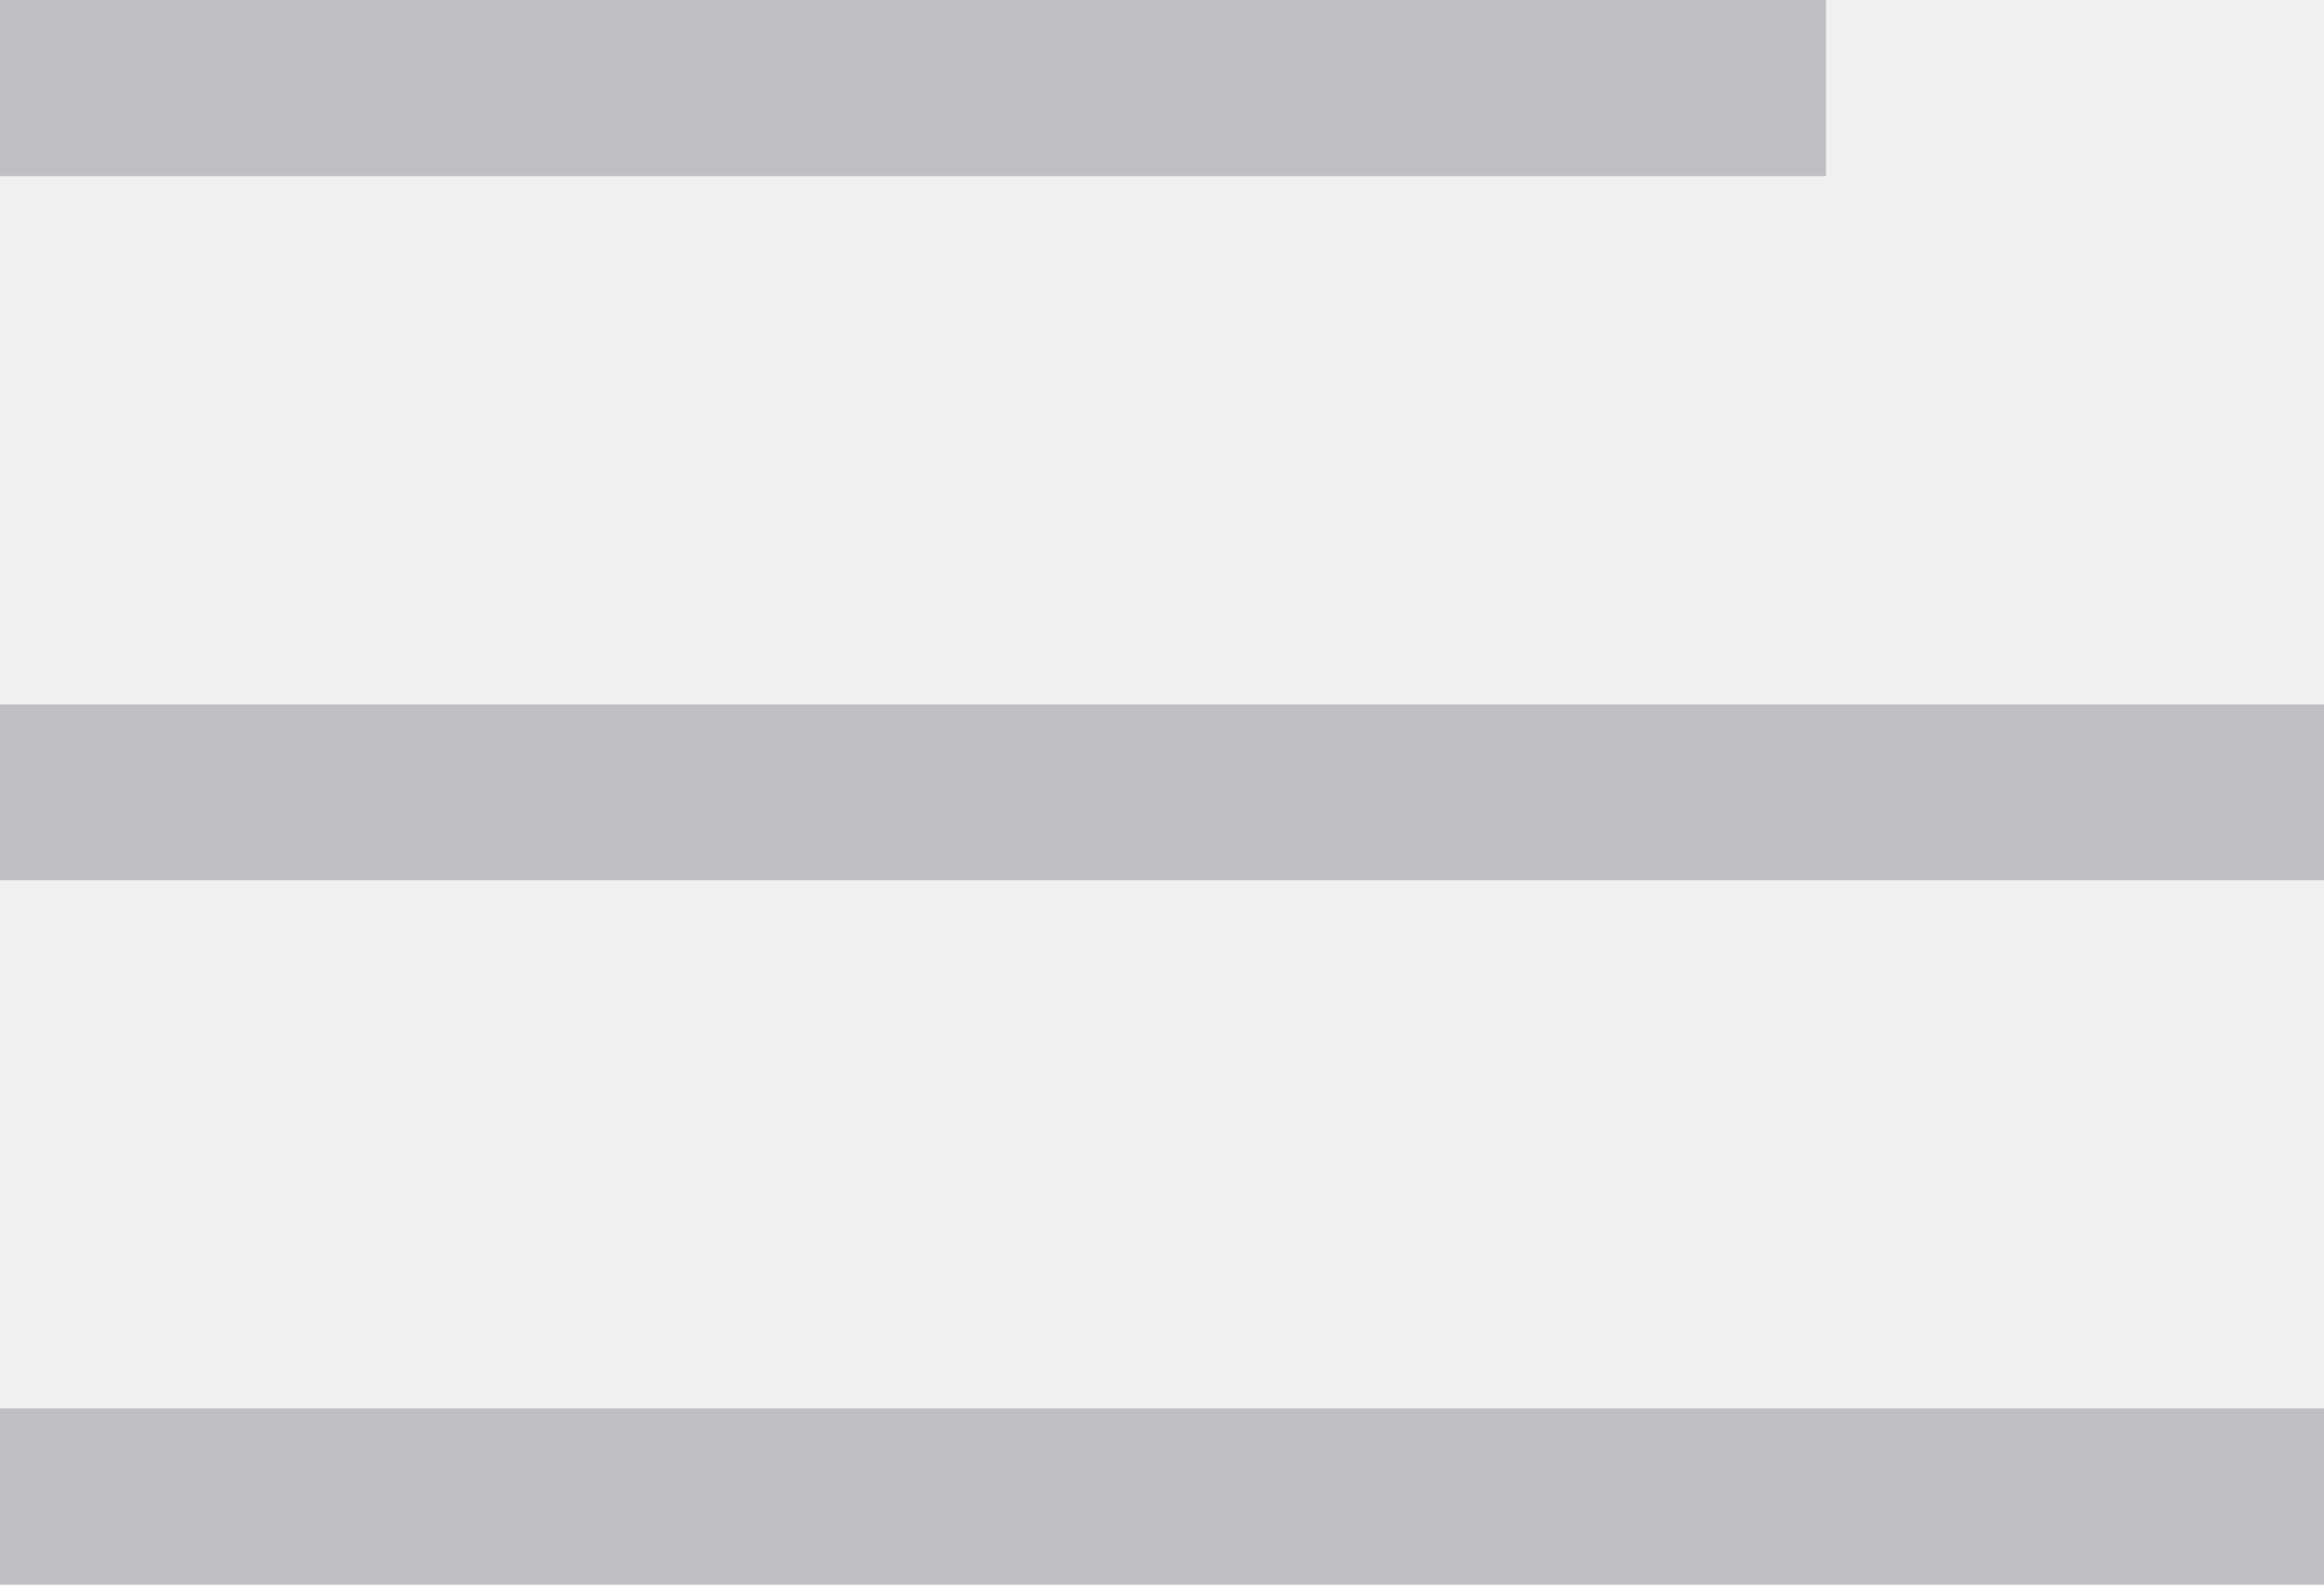
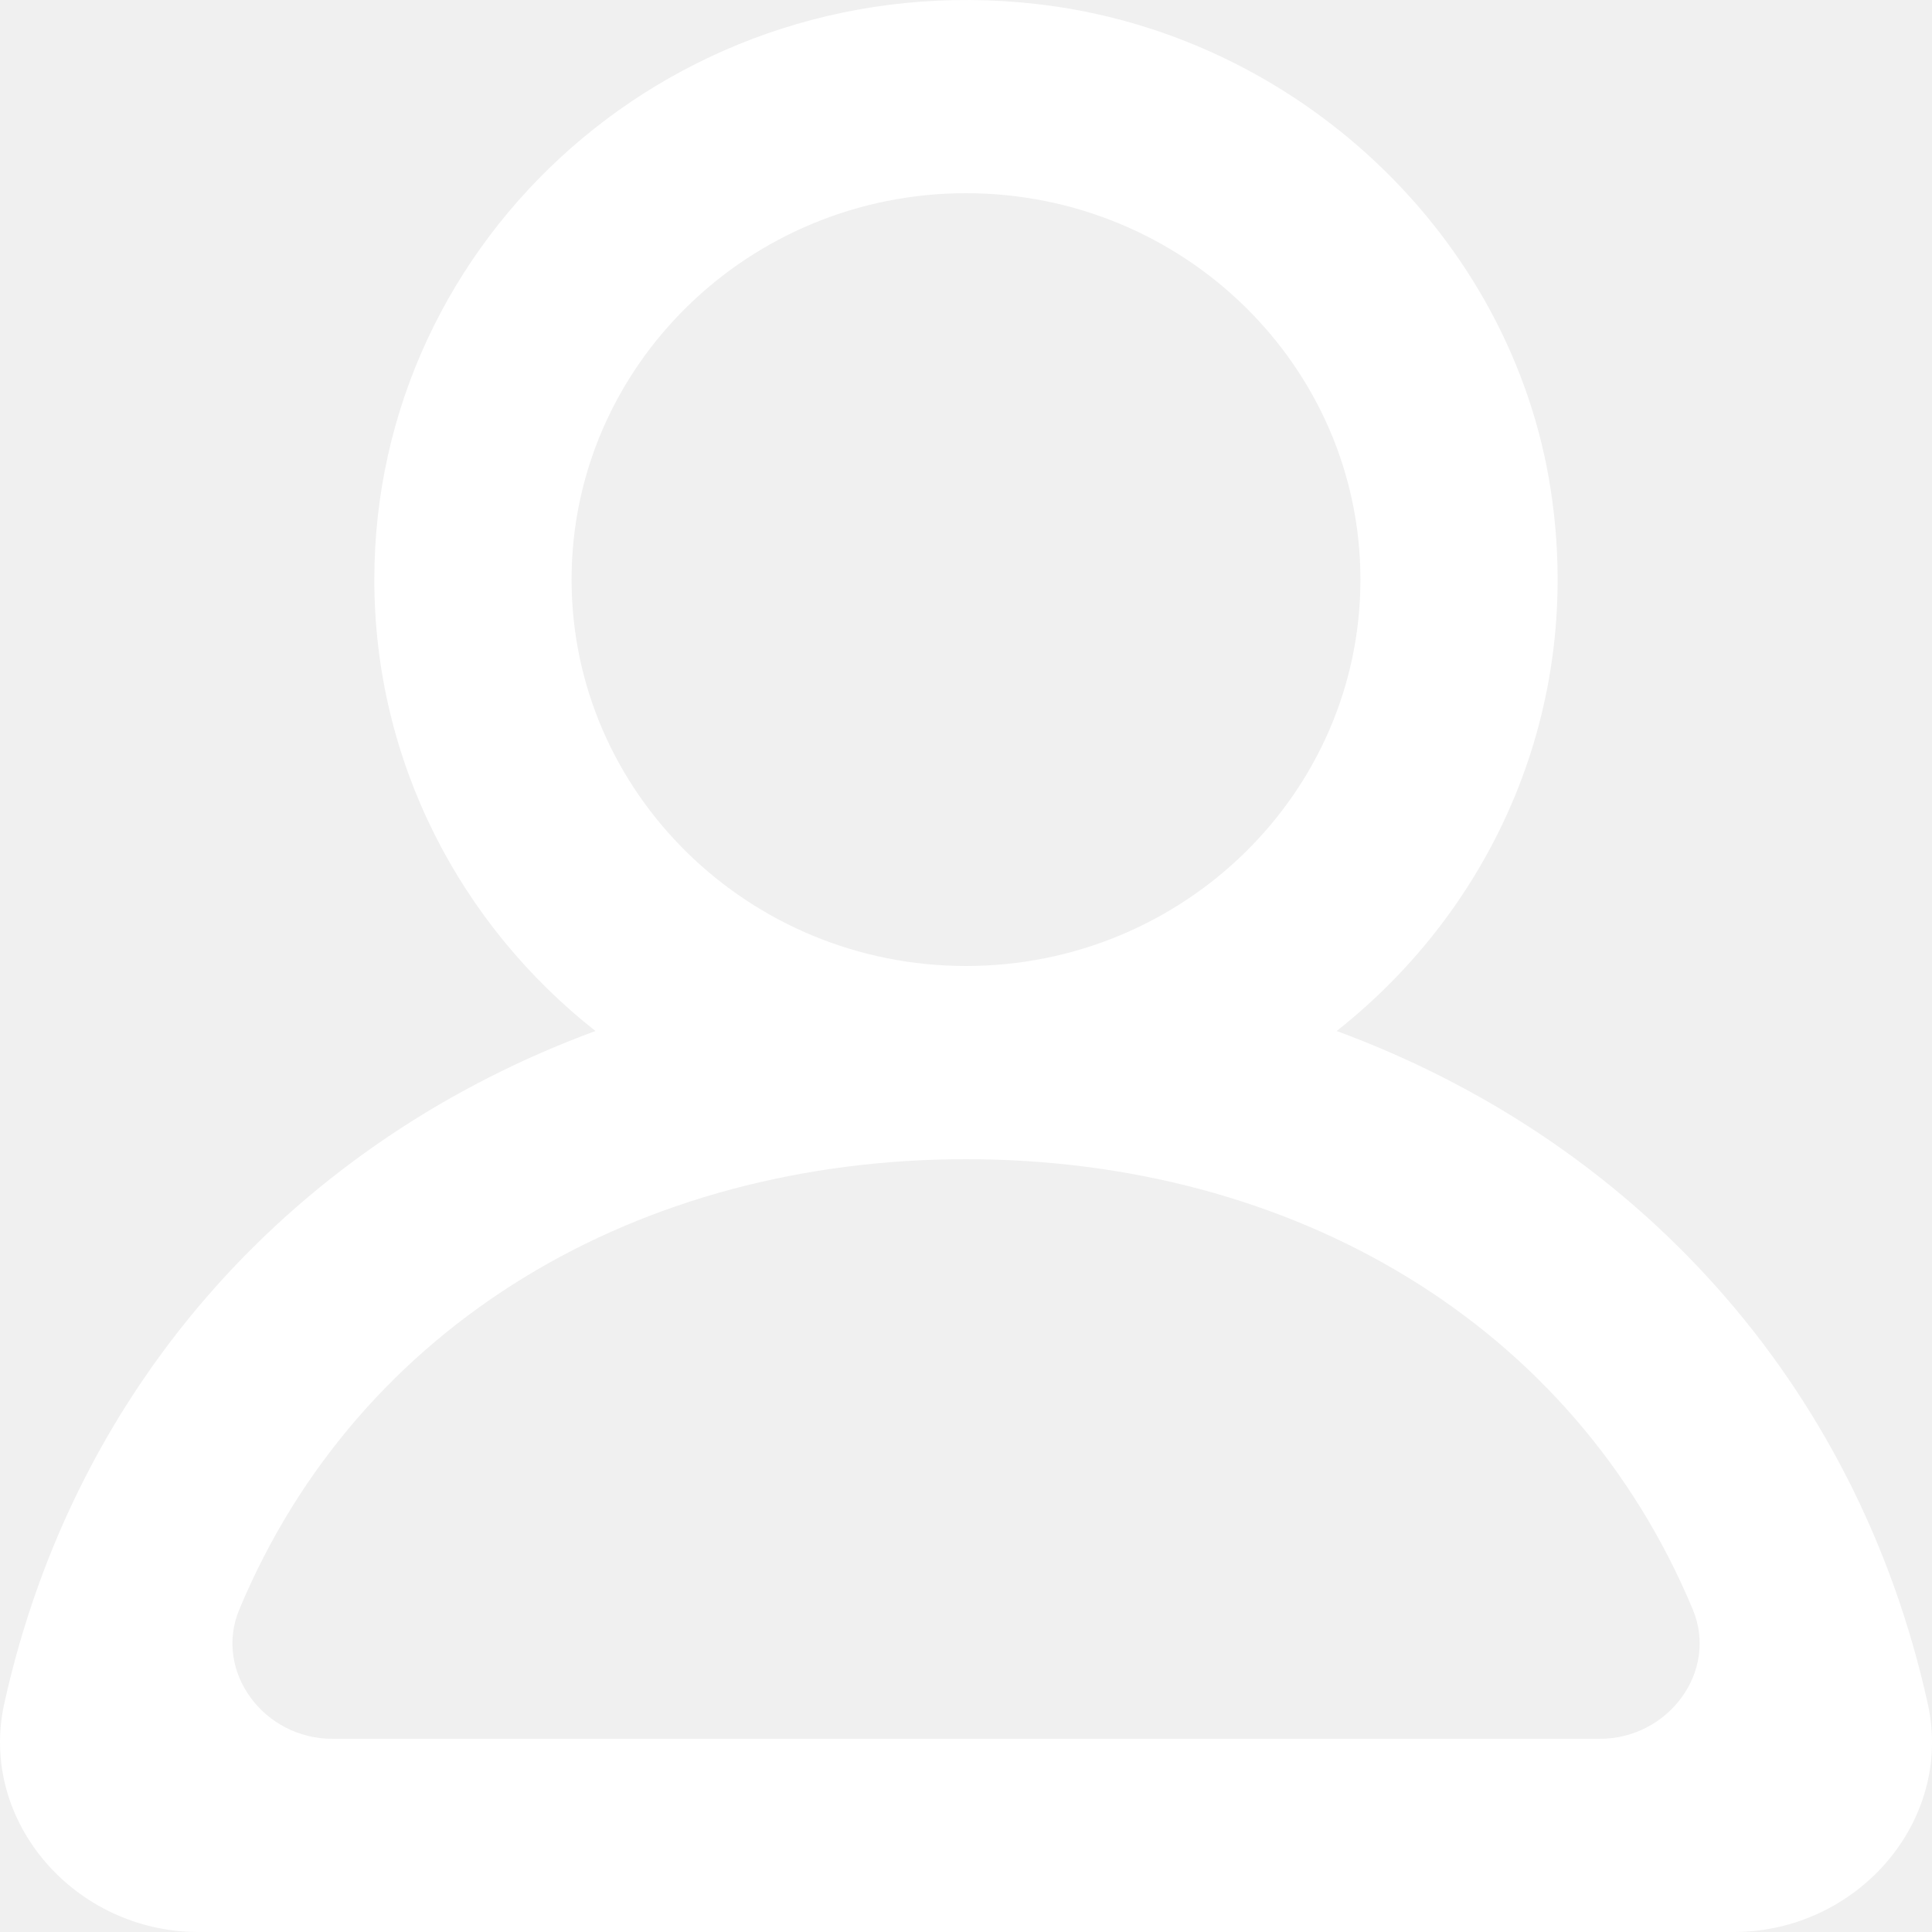
- <svg xmlns="http://www.w3.org/2000/svg" width="22" height="15" viewBox="0 0 22 15" fill="none">
-   <path d="M0 15V13.333H22V15H0ZM0 6.667H22V8.333H0V6.667ZM17.286 0V1.667H0V0H17.286Z" fill="#BEBEC3" />
+ <svg xmlns="http://www.w3.org/2000/svg" width="800px" height="800px" viewBox="0 0 20 20" version="1.1">
+   <defs>
+ 
+ </defs>
+   <g id="Page-1" stroke="none" stroke-width="1" fill="none" fill-rule="evenodd">
+     <g id="Dribbble-Light-Preview" transform="translate(-140, -2159)" fill="#FFFFFF">
+       <g id="icons" transform="translate(56, 160)">
+         <path d="M100.563,2017 L87.438,2017 C86.732,2017 86.21,2016.303 86.477,2015.662 C87.713,2012.698 90.617,2011 94,2011 C97.384,2011 100.288,2012.698 101.524,2015.662 C101.791,2016.303 101.269,2017 100.563,2017 M89.917,2005 C89.917,2002.794 91.749,2001 94,2001 C96.252,2001 98.083,2002.794 98.083,2005 C98.083,2007.206 96.252,2009 94,2009 C91.749,2009 89.917,2007.206 89.917,2005 M103.956,2016.636 C103.214,2013.277 100.892,2010.798 97.837,2009.673 C99.456,2008.396 100.4,2006.331 100.053,2004.07 C99.651,2001.447 97.424,1999.348 94.735,1999.042 C91.023,1998.619 87.875,2001.449 87.875,2005 C87.875,2006.89 88.769,2008.574 90.164,2009.673 C87.107,2010.798 84.787,2013.277 84.044,2016.636 C83.775,2017.857 84.779,2019 86.054,2019 L101.946,2019 C103.222,2019 104.226,2017.857 103.956,2016.636" id="profile_round-[#1342]">
+ 
+ </path>
+       </g>
+     </g>
+   </g>
</svg>
